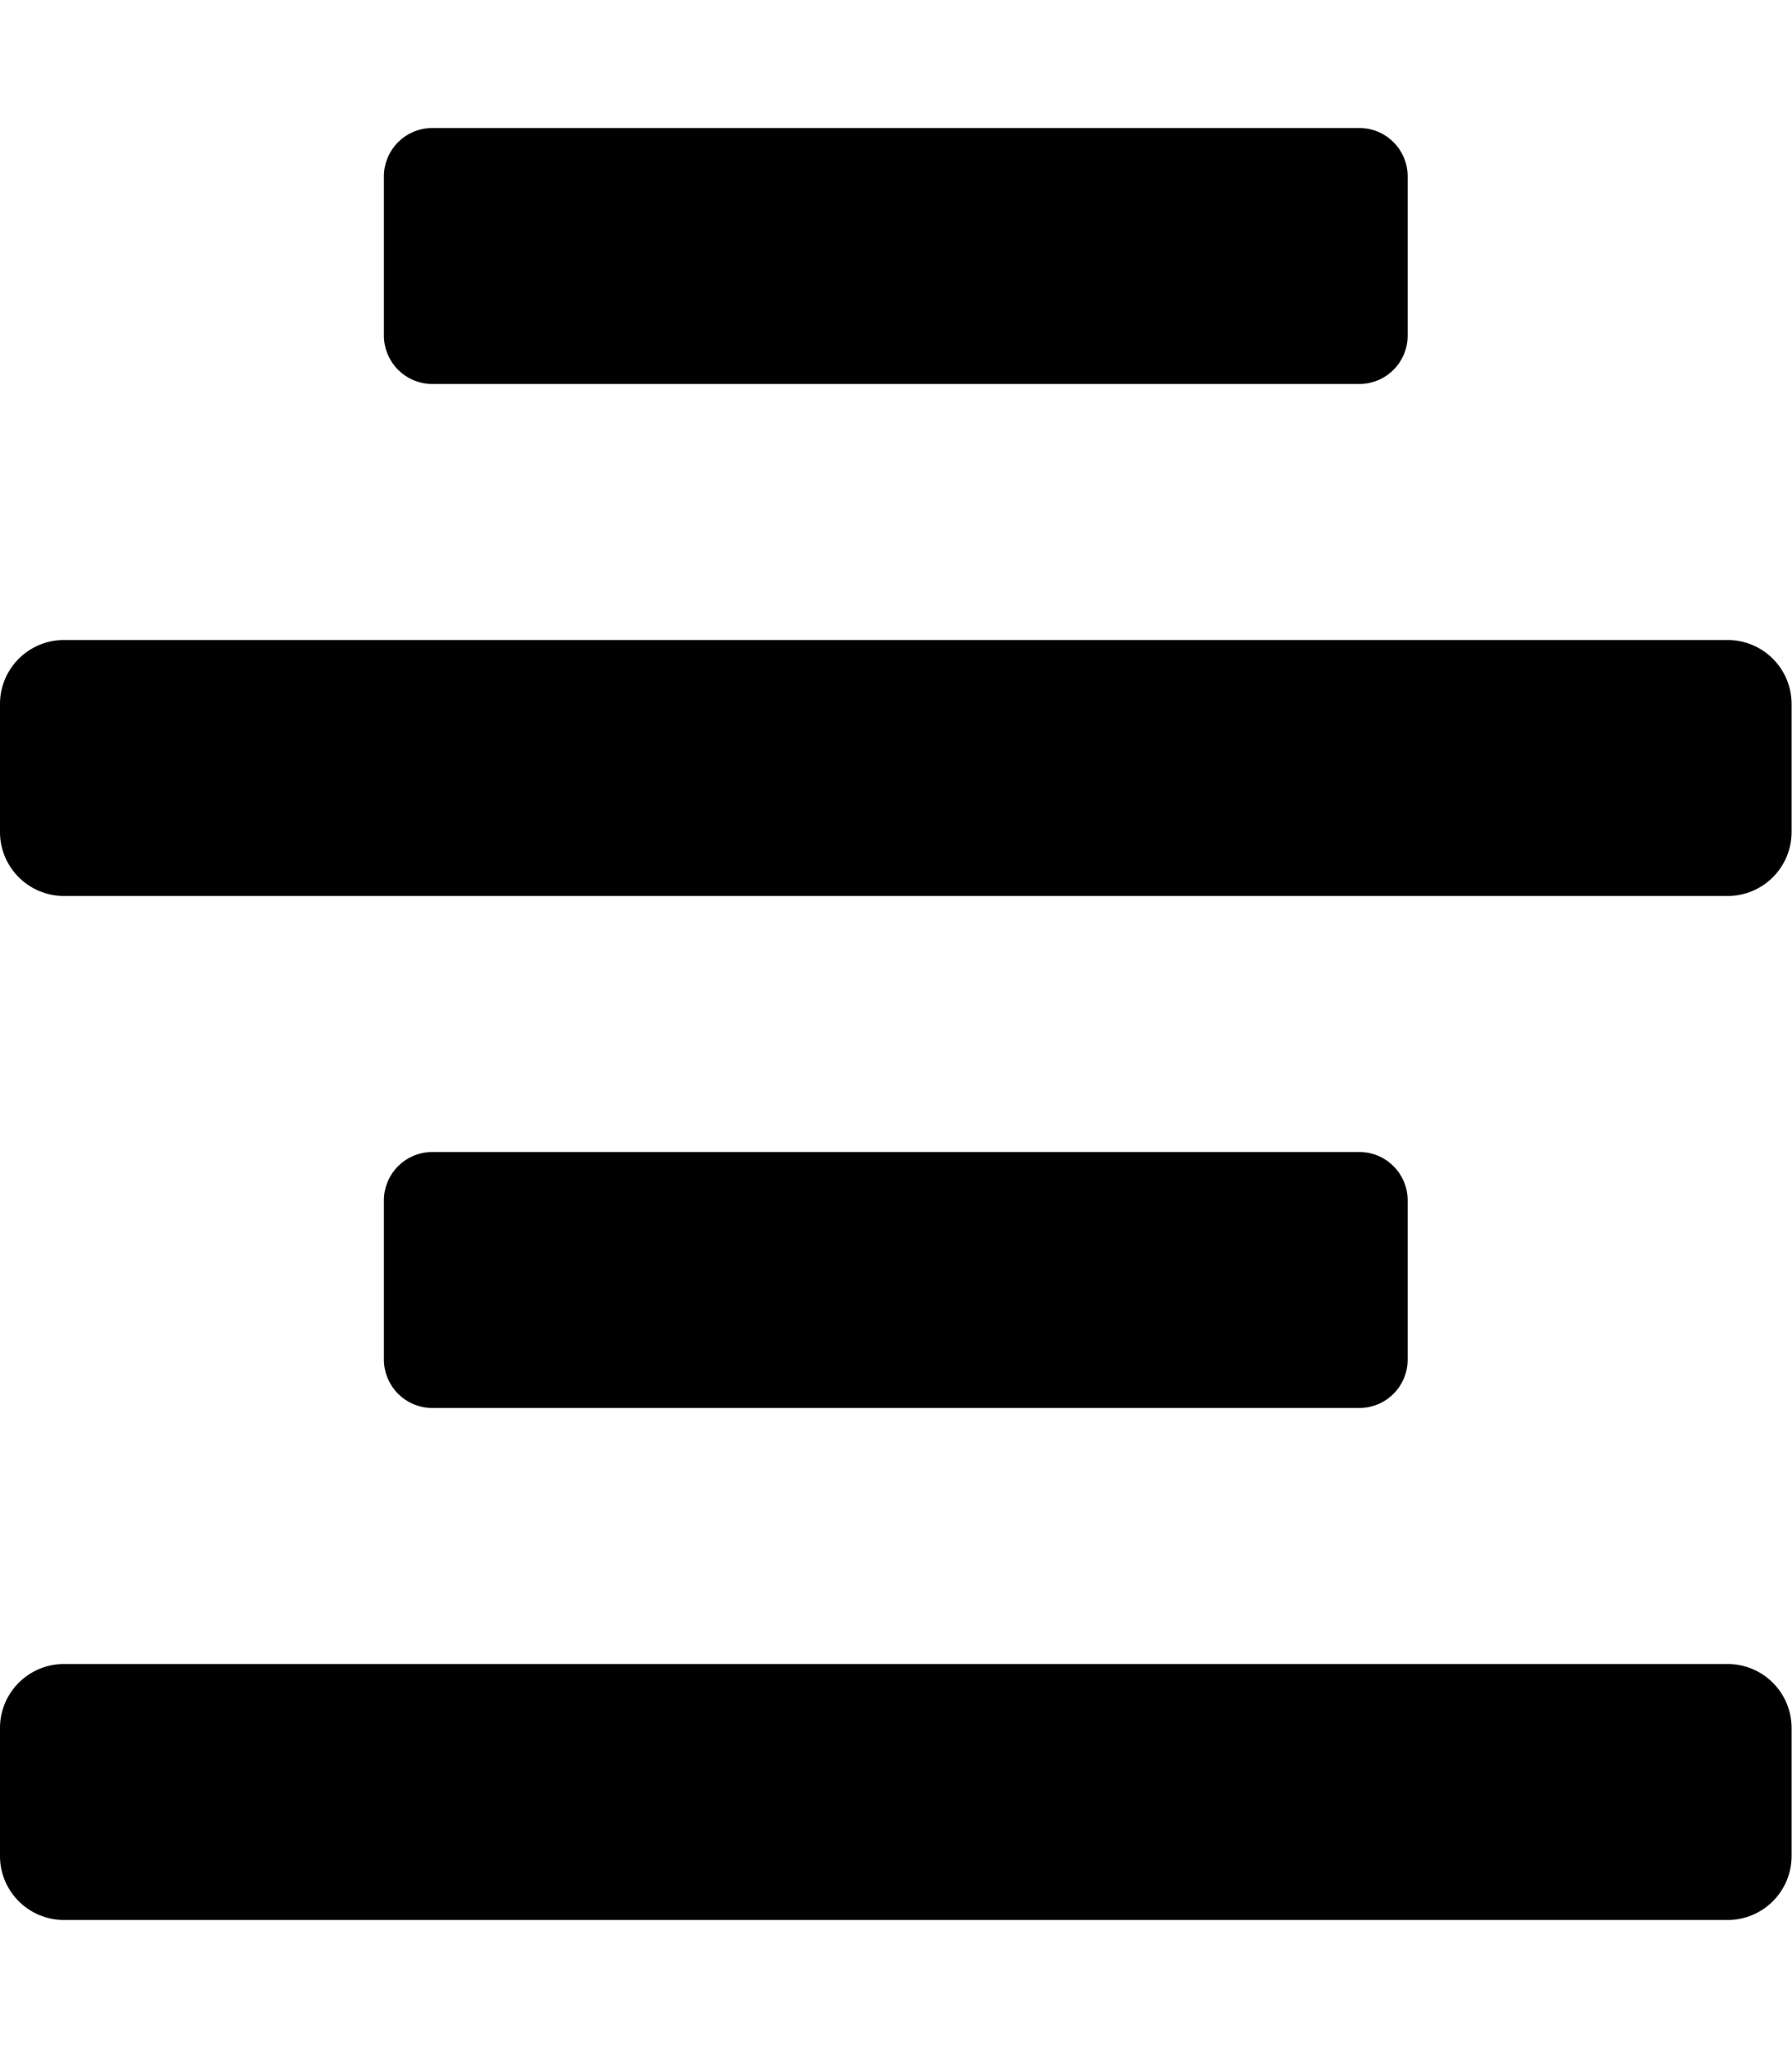
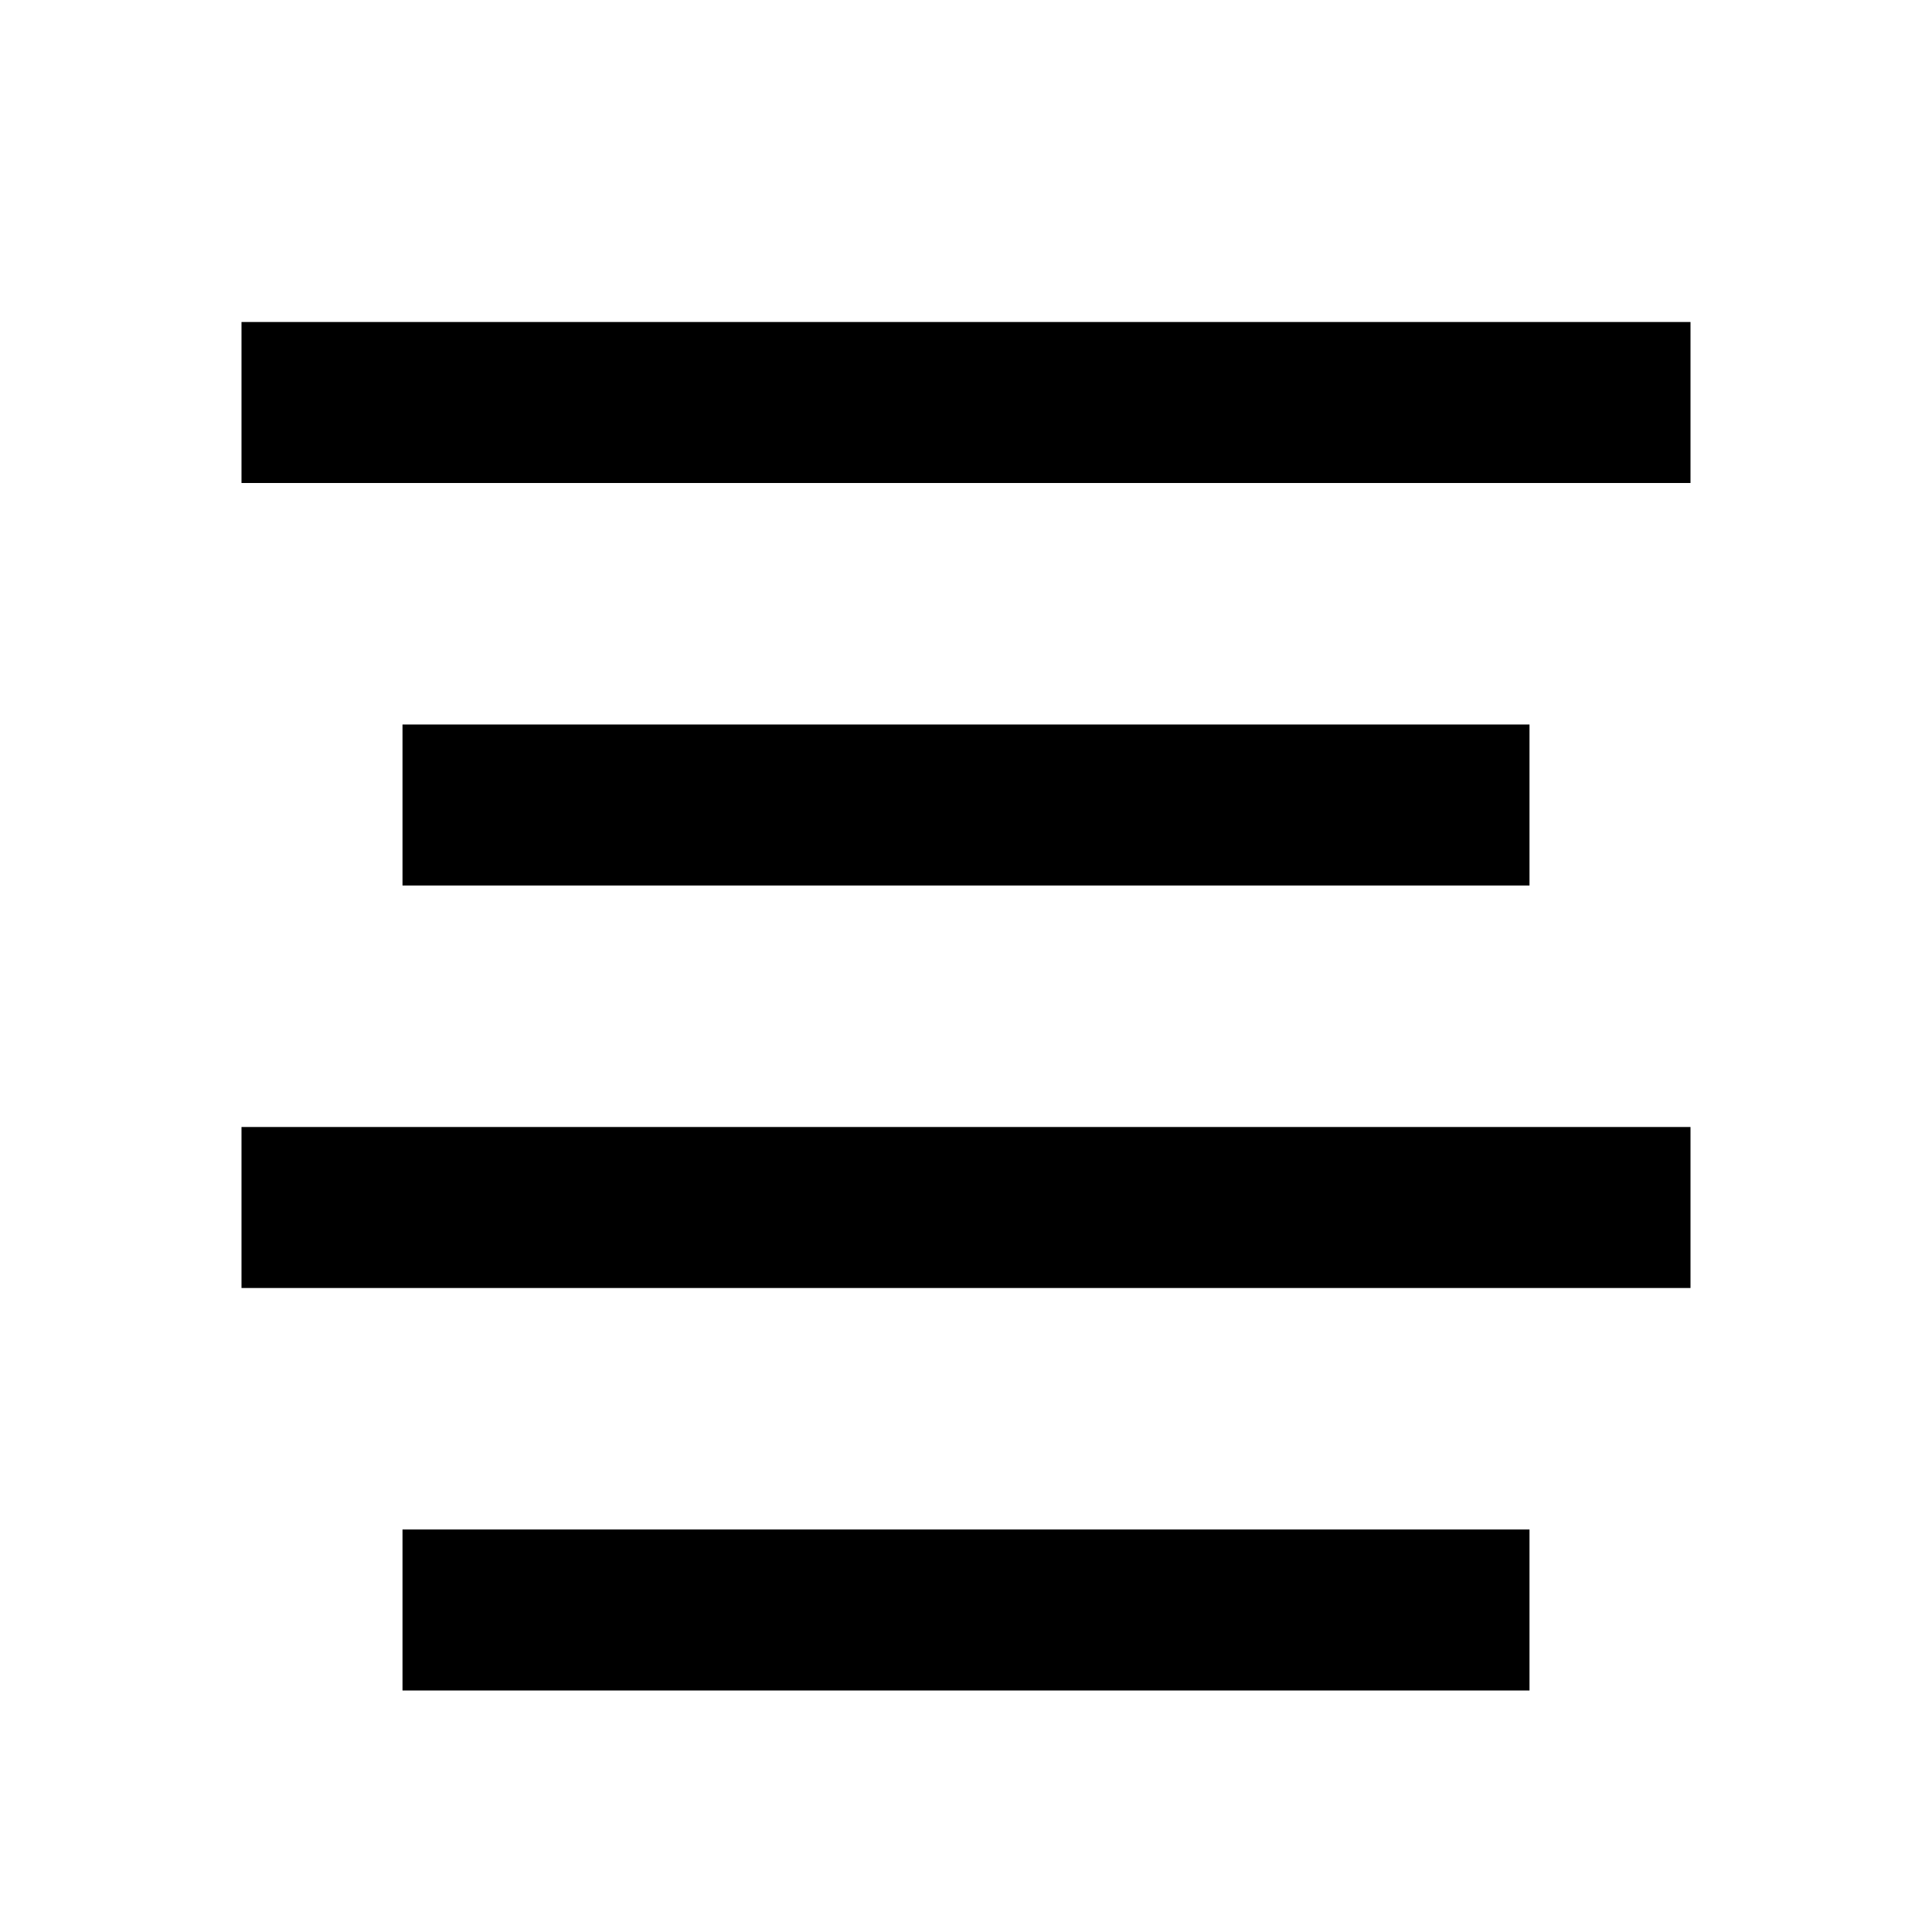
- <svg xmlns="http://www.w3.org/2000/svg" aria-hidden="true" role="img" class="iconify iconify--fa-solid" width="28" height="32" preserveAspectRatio="xMidYMid meet" viewBox="0 0 448 512">
-   <path d="M432 160H16a16 16 0 0 0-16 16v32a16 16 0 0 0 16 16h416a16 16 0 0 0 16-16v-32a16 16 0 0 0-16-16zm0 256H16a16 16 0 0 0-16 16v32a16 16 0 0 0 16 16h416a16 16 0 0 0 16-16v-32a16 16 0 0 0-16-16zM108.1 96h231.81A12.09 12.09 0 0 0 352 83.9V44.09A12.09 12.09 0 0 0 339.91 32H108.1A12.09 12.09 0 0 0 96 44.09V83.9A12.1 12.1 0 0 0 108.1 96zm231.81 256A12.09 12.09 0 0 0 352 339.9v-39.81A12.09 12.09 0 0 0 339.91 288H108.1A12.09 12.09 0 0 0 96 300.09v39.81a12.1 12.1 0 0 0 12.1 12.1z" fill="currentColor" />
+ <svg xmlns="http://www.w3.org/2000/svg" viewBox="0 0 24 24" width="24" height="24">
+   <path fill="none" d="M0 0h24v24H0z" />
+   <path d="M3 4h18v2H3V4zm2 15h14v2H5v-2zm-2-5h18v2H3v-2zm2-5h14v2H5V9z" fill="#000" />
</svg>
